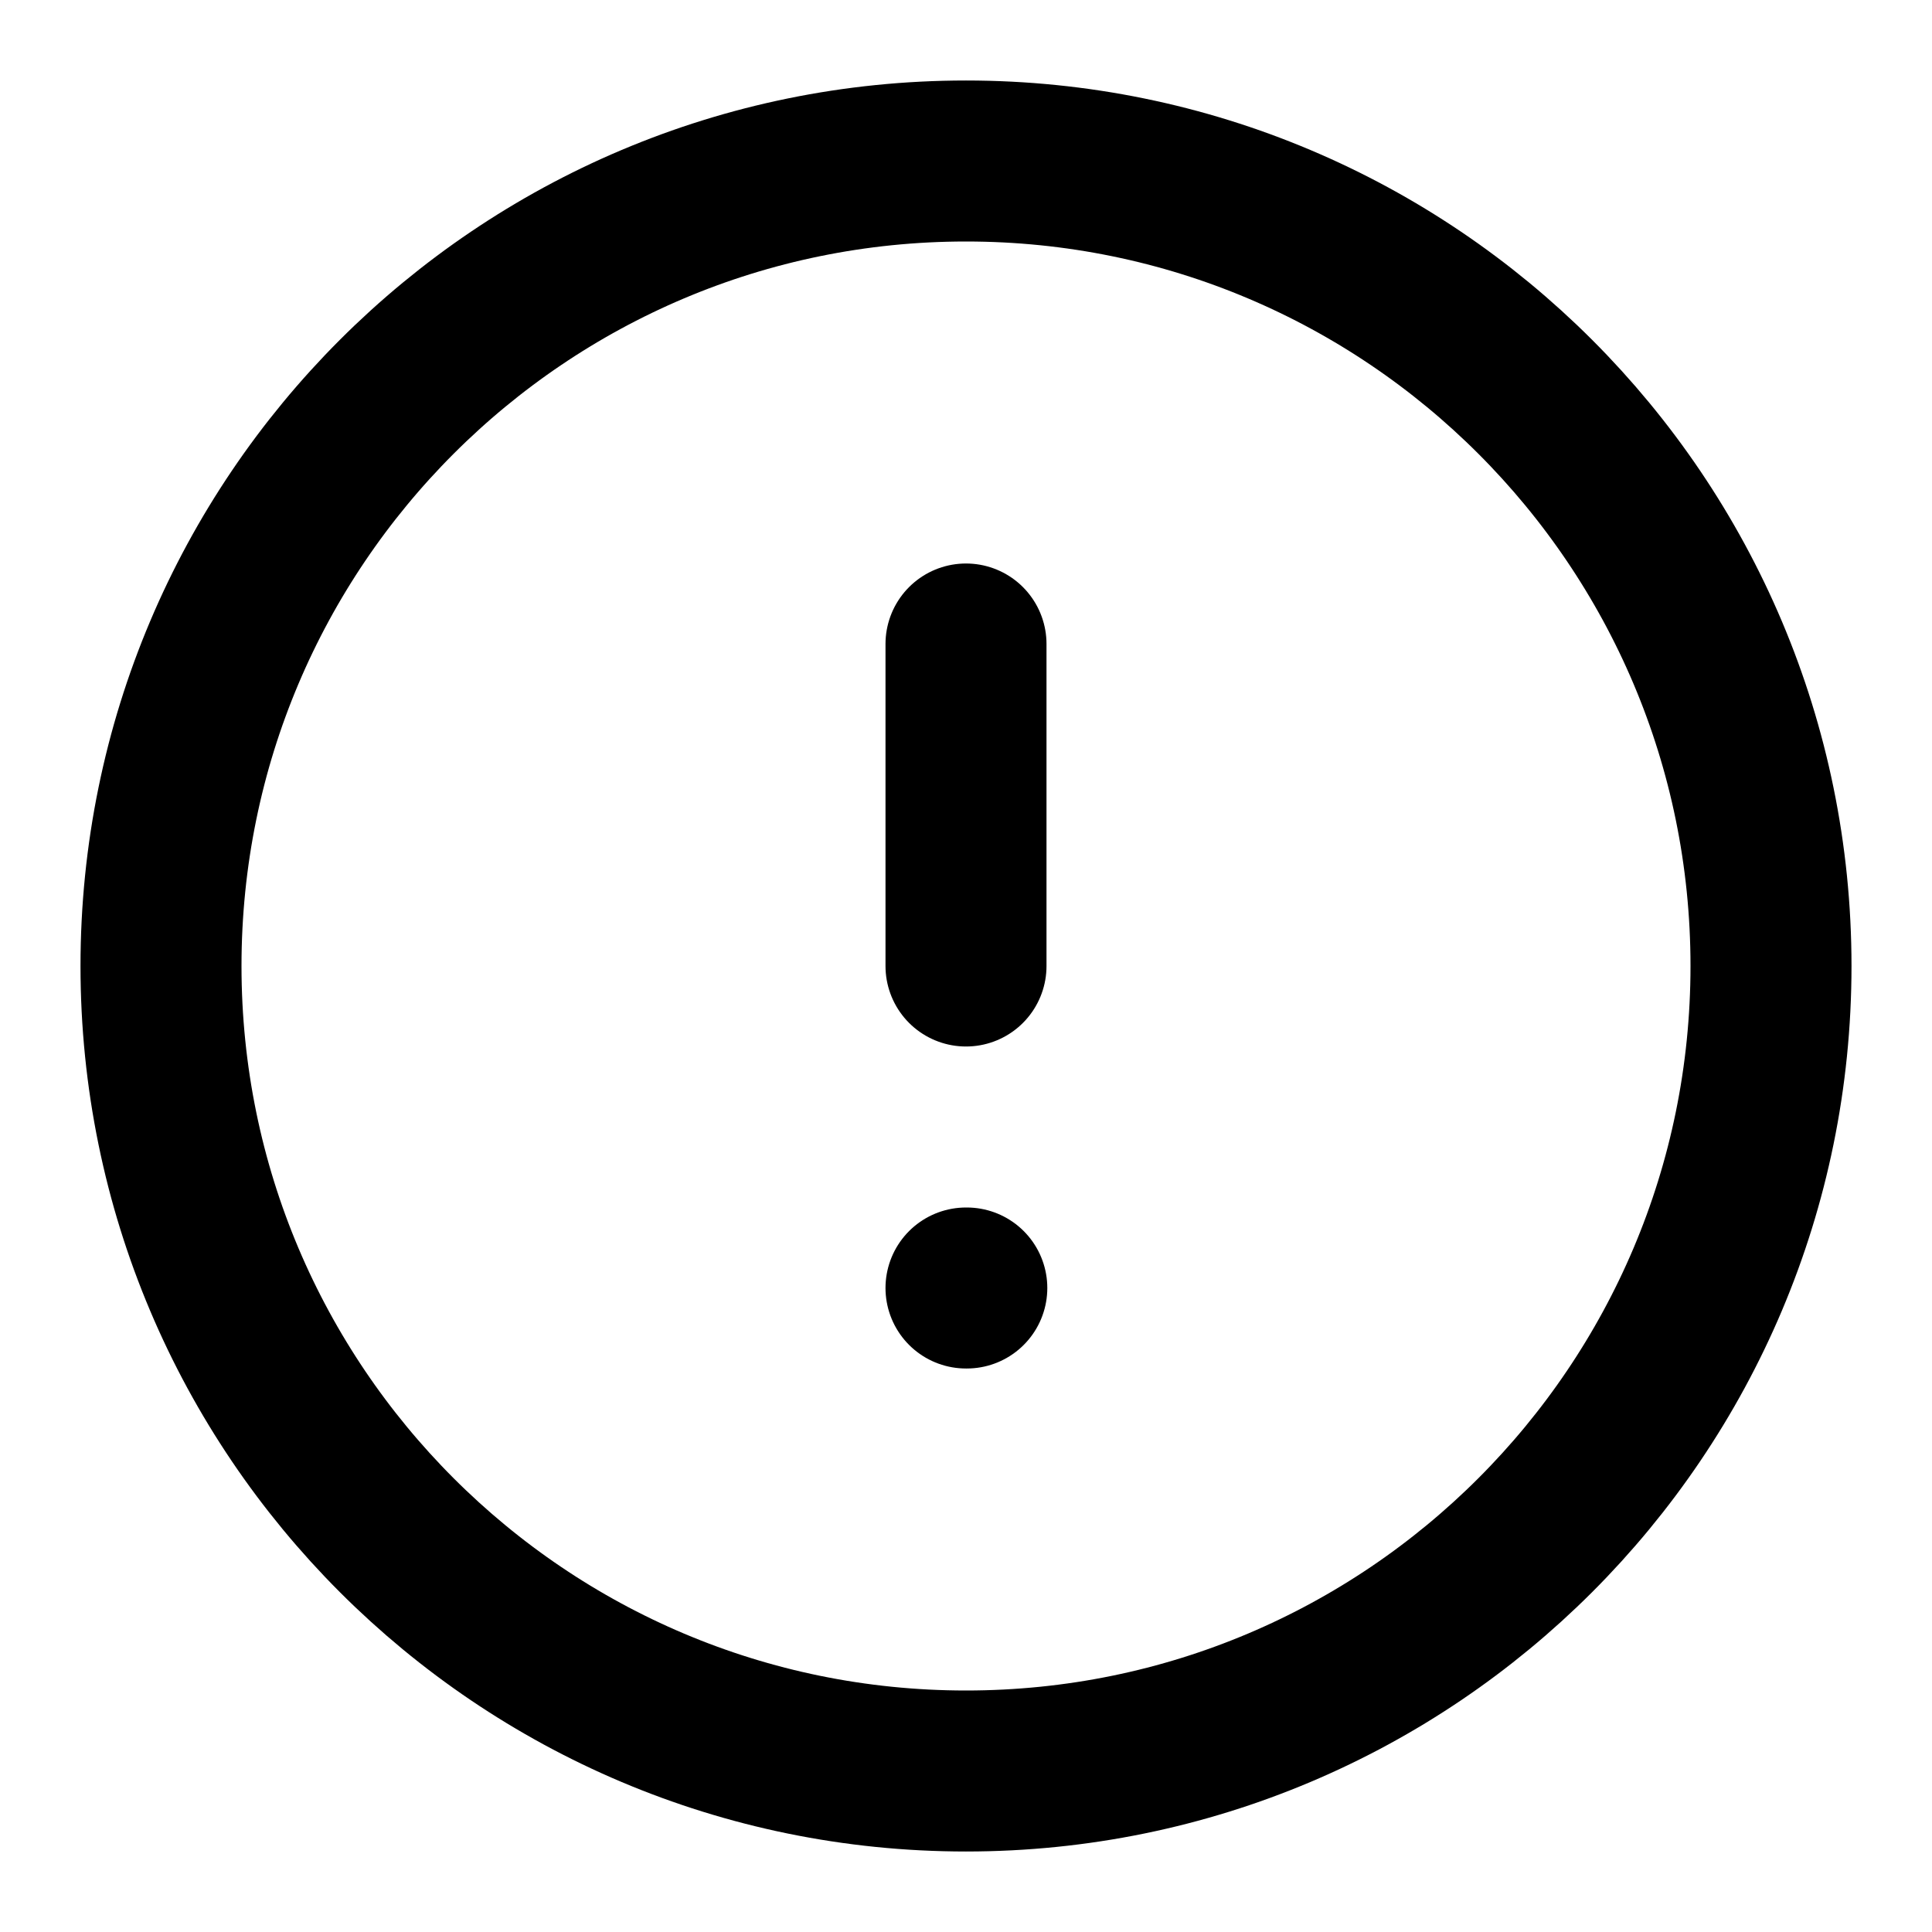
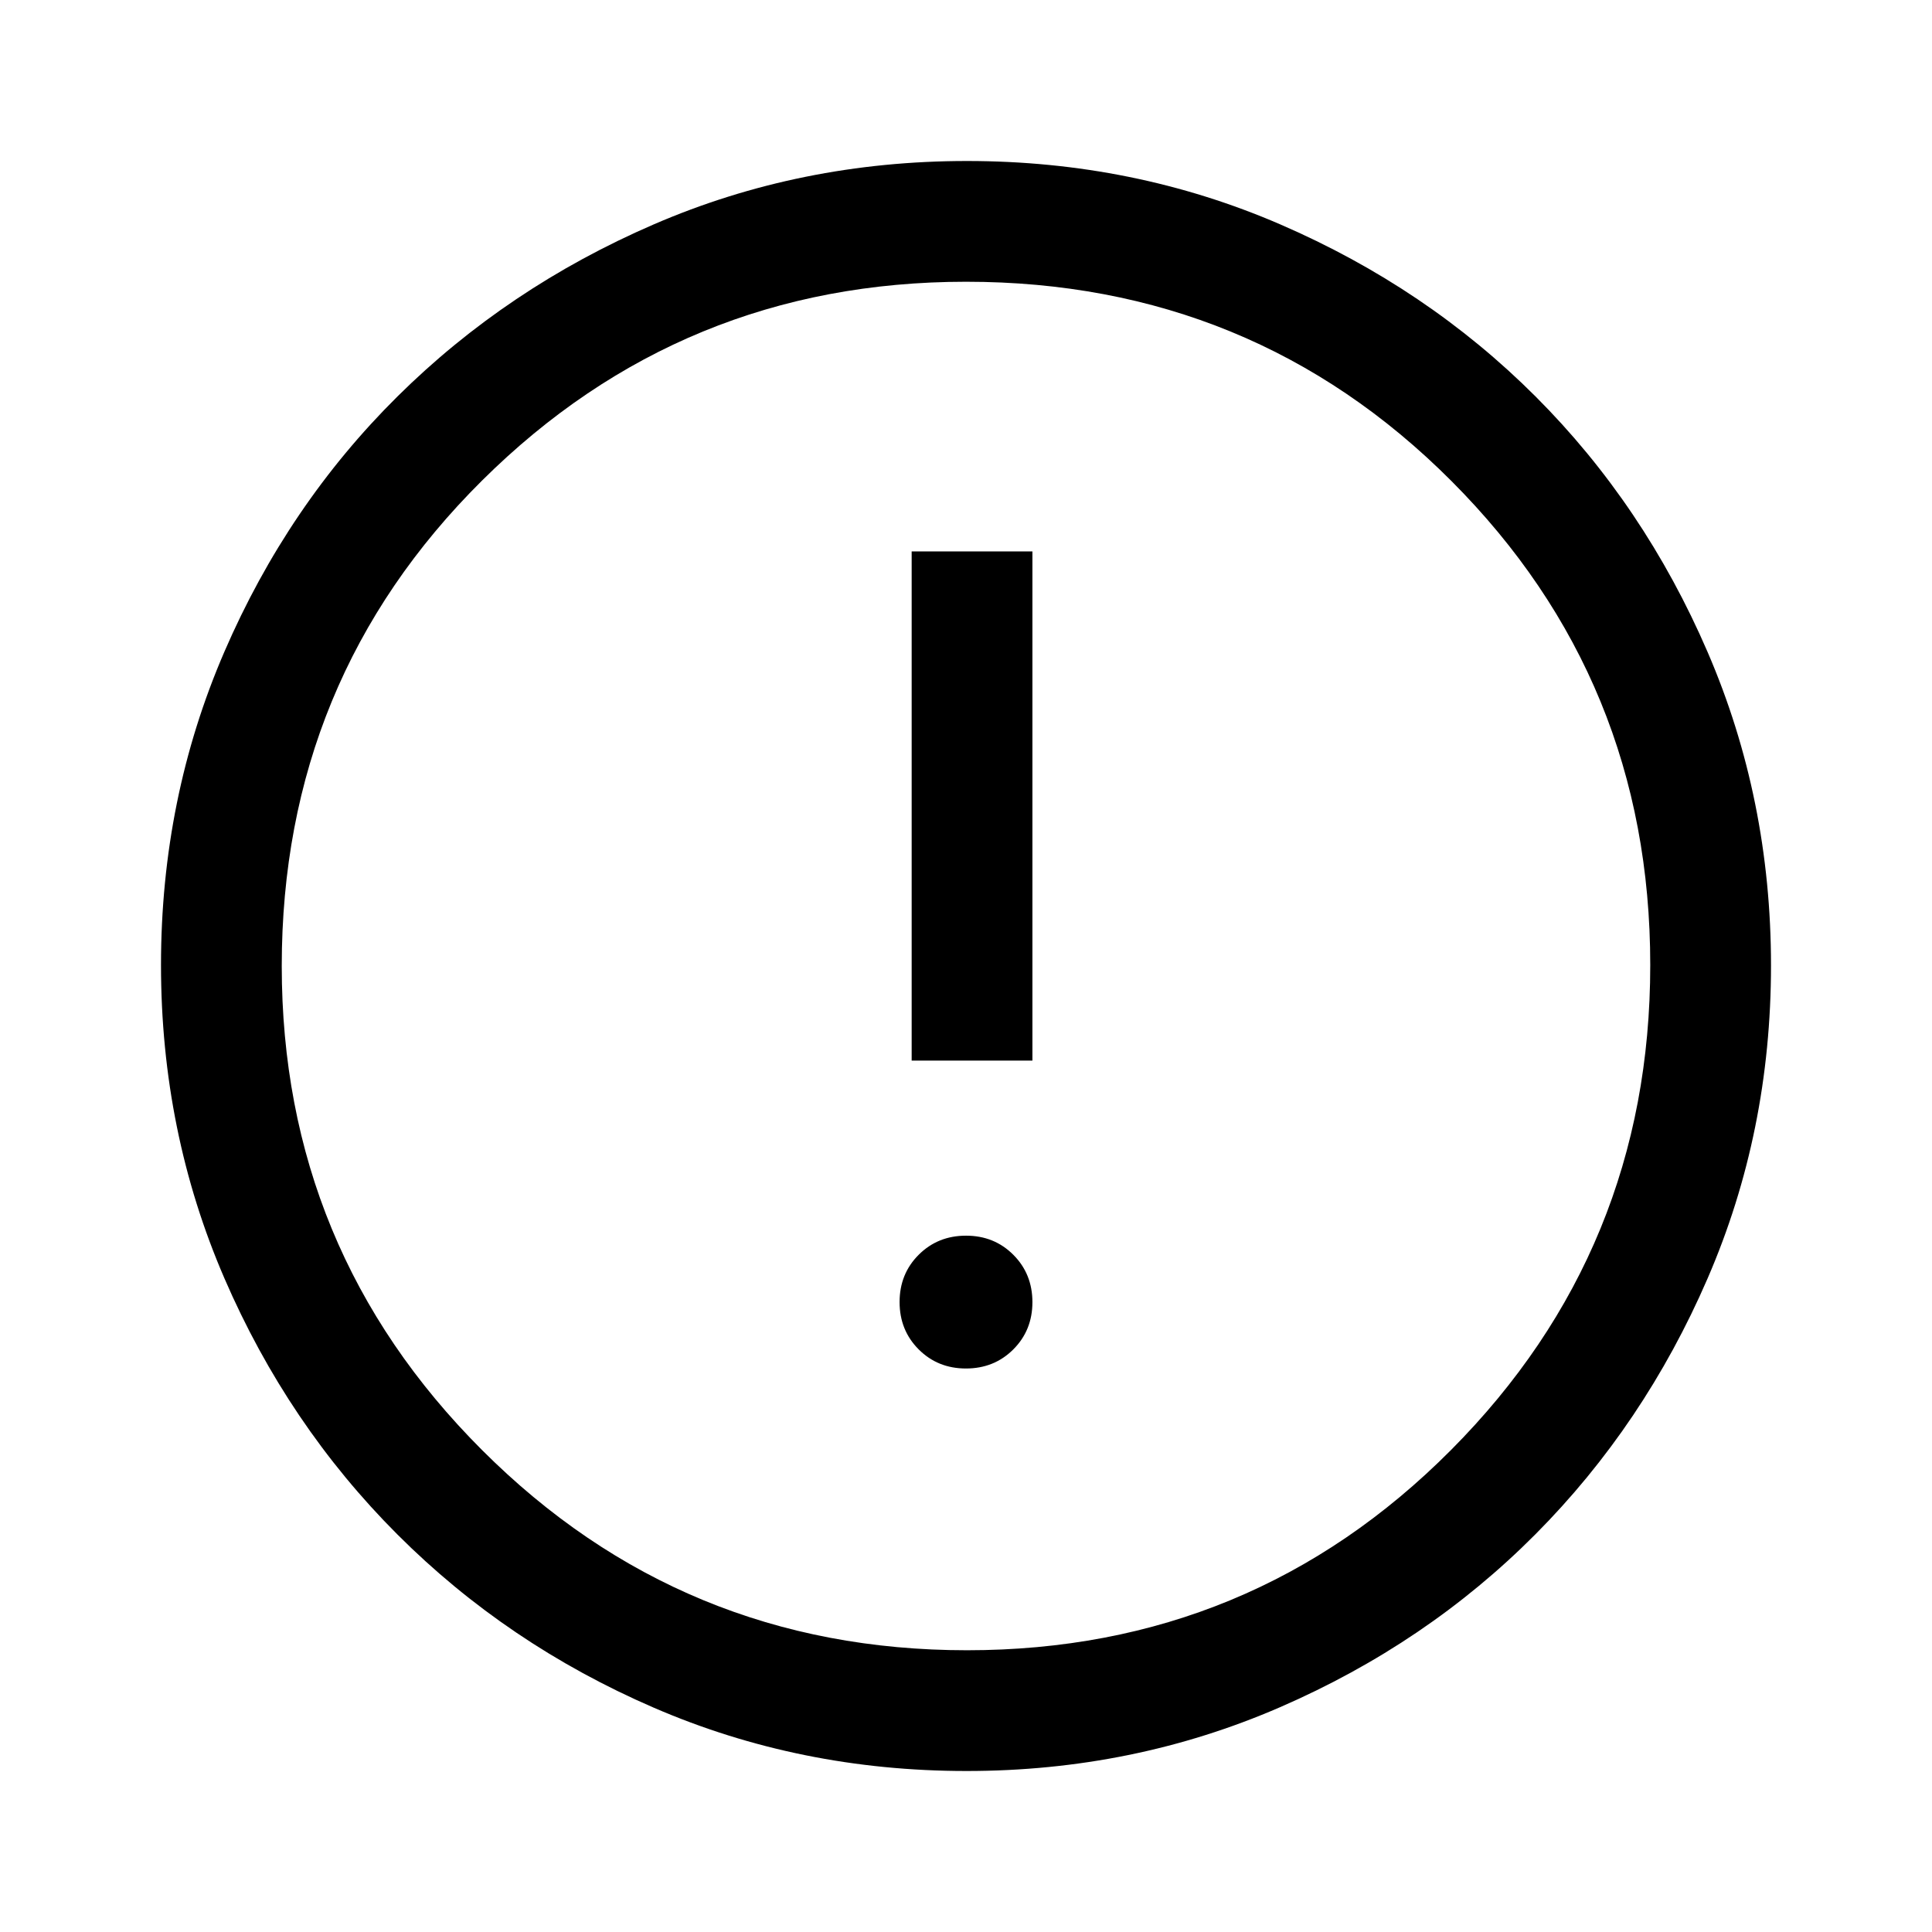
- <svg xmlns="http://www.w3.org/2000/svg" width="24" height="24" viewBox="0 0 24 24" fill="none" stroke="currentColor" stroke-width="2" stroke-linecap="round" stroke-linejoin="round" class="lucide lucide-circle-alert-icon lucide-circle-alert">
-   <circle cx="12" cy="12" r="10" />
-   <line x1="12" x2="12" y1="8" y2="12" />
-   <line x1="12" x2="12.01" y1="16" y2="16" />
+ <svg xmlns="http://www.w3.org/2000/svg" width="48" height="48" viewBox="0 -960 960 960">
+   <path d="M503.5-289.48q9.5-9.48 9.5-23.5t-9.48-23.52q-9.48-9.5-23.5-9.5t-23.52 9.48q-9.5 9.48-9.5 23.5t9.48 23.52q9.48 9.5 23.5 9.5t23.52-9.48ZM453-433h60v-253h-60v253Zm27.27 353q-82.74 0-155.5-31.5Q252-143 197.5-197.5t-86-127.34Q80-397.68 80-480.5t31.5-155.66Q143-709 197.5-763t127.34-85.5Q397.68-880 480.5-880t155.66 31.5Q709-817 763-763t85.5 127Q880-563 880-480.27q0 82.74-31.5 155.5Q817-252 763-197.68q-54 54.31-127 86Q563-80 480.27-80Zm.23-60Q622-140 721-239.5t99-241Q820-622 721.19-721T480-820q-141 0-240.5 98.81T140-480q0 141 99.5 240.5t241 99.5Zm-.5-340Z" />
</svg>
